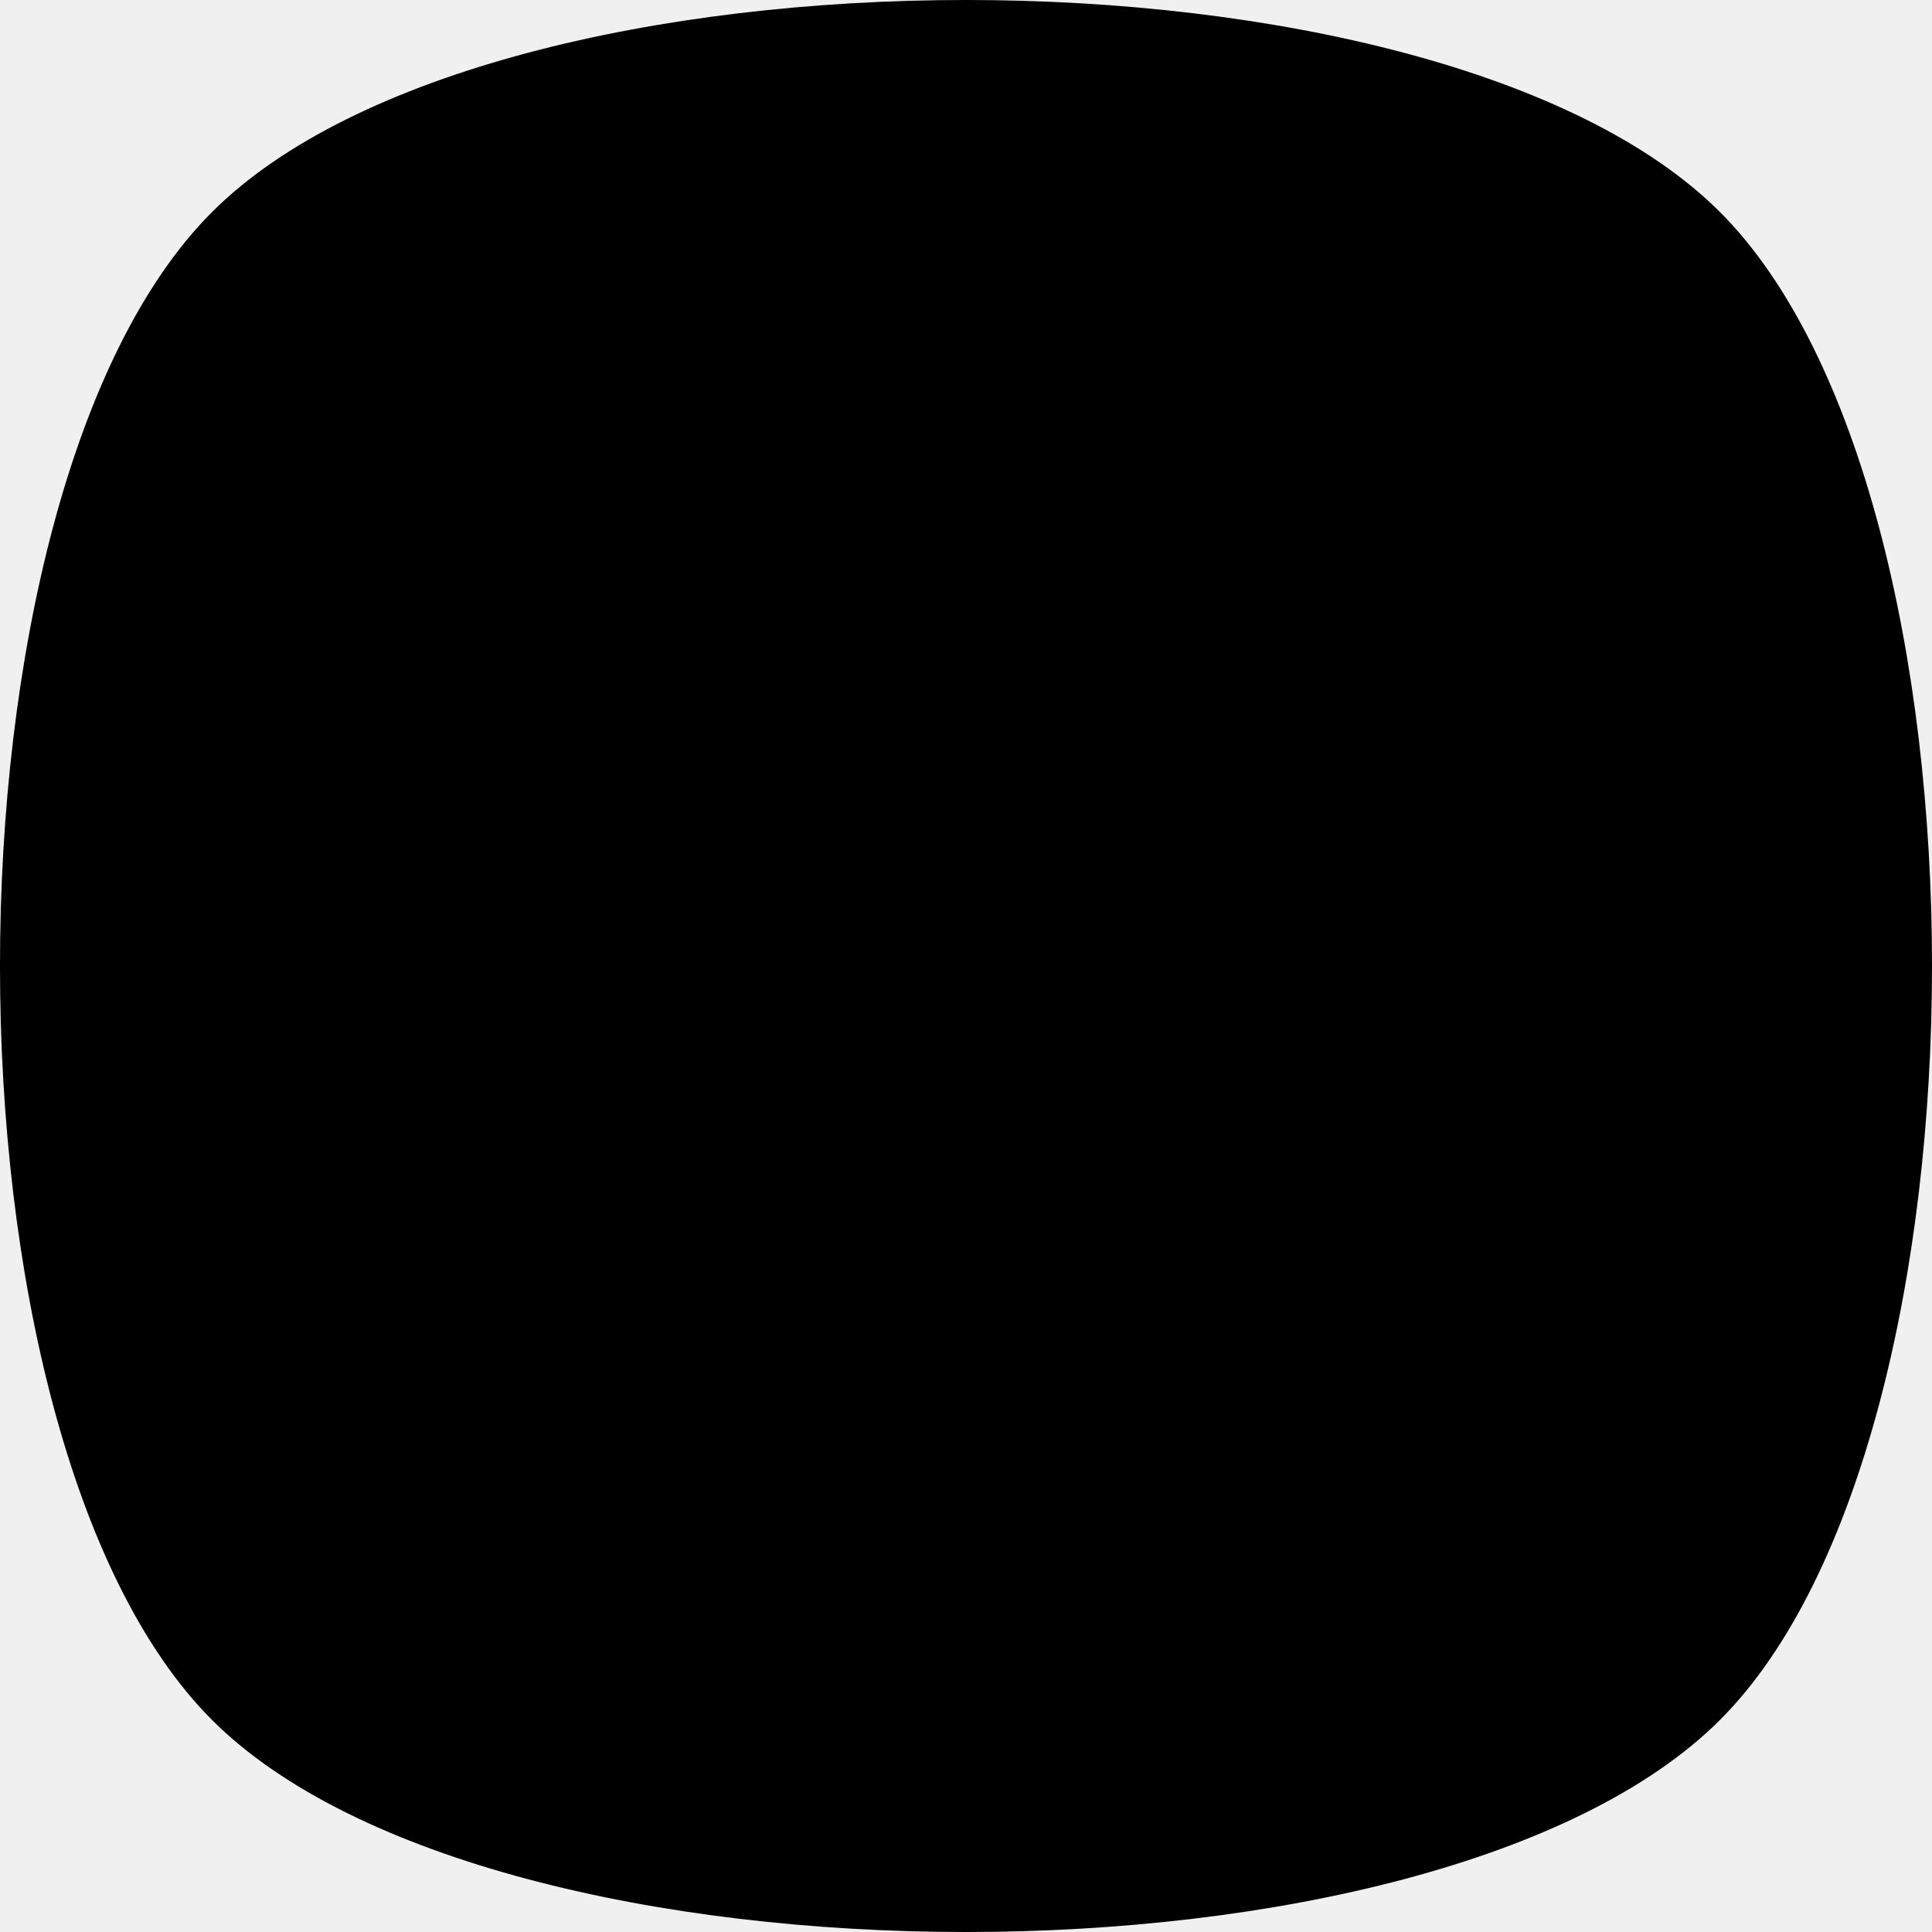
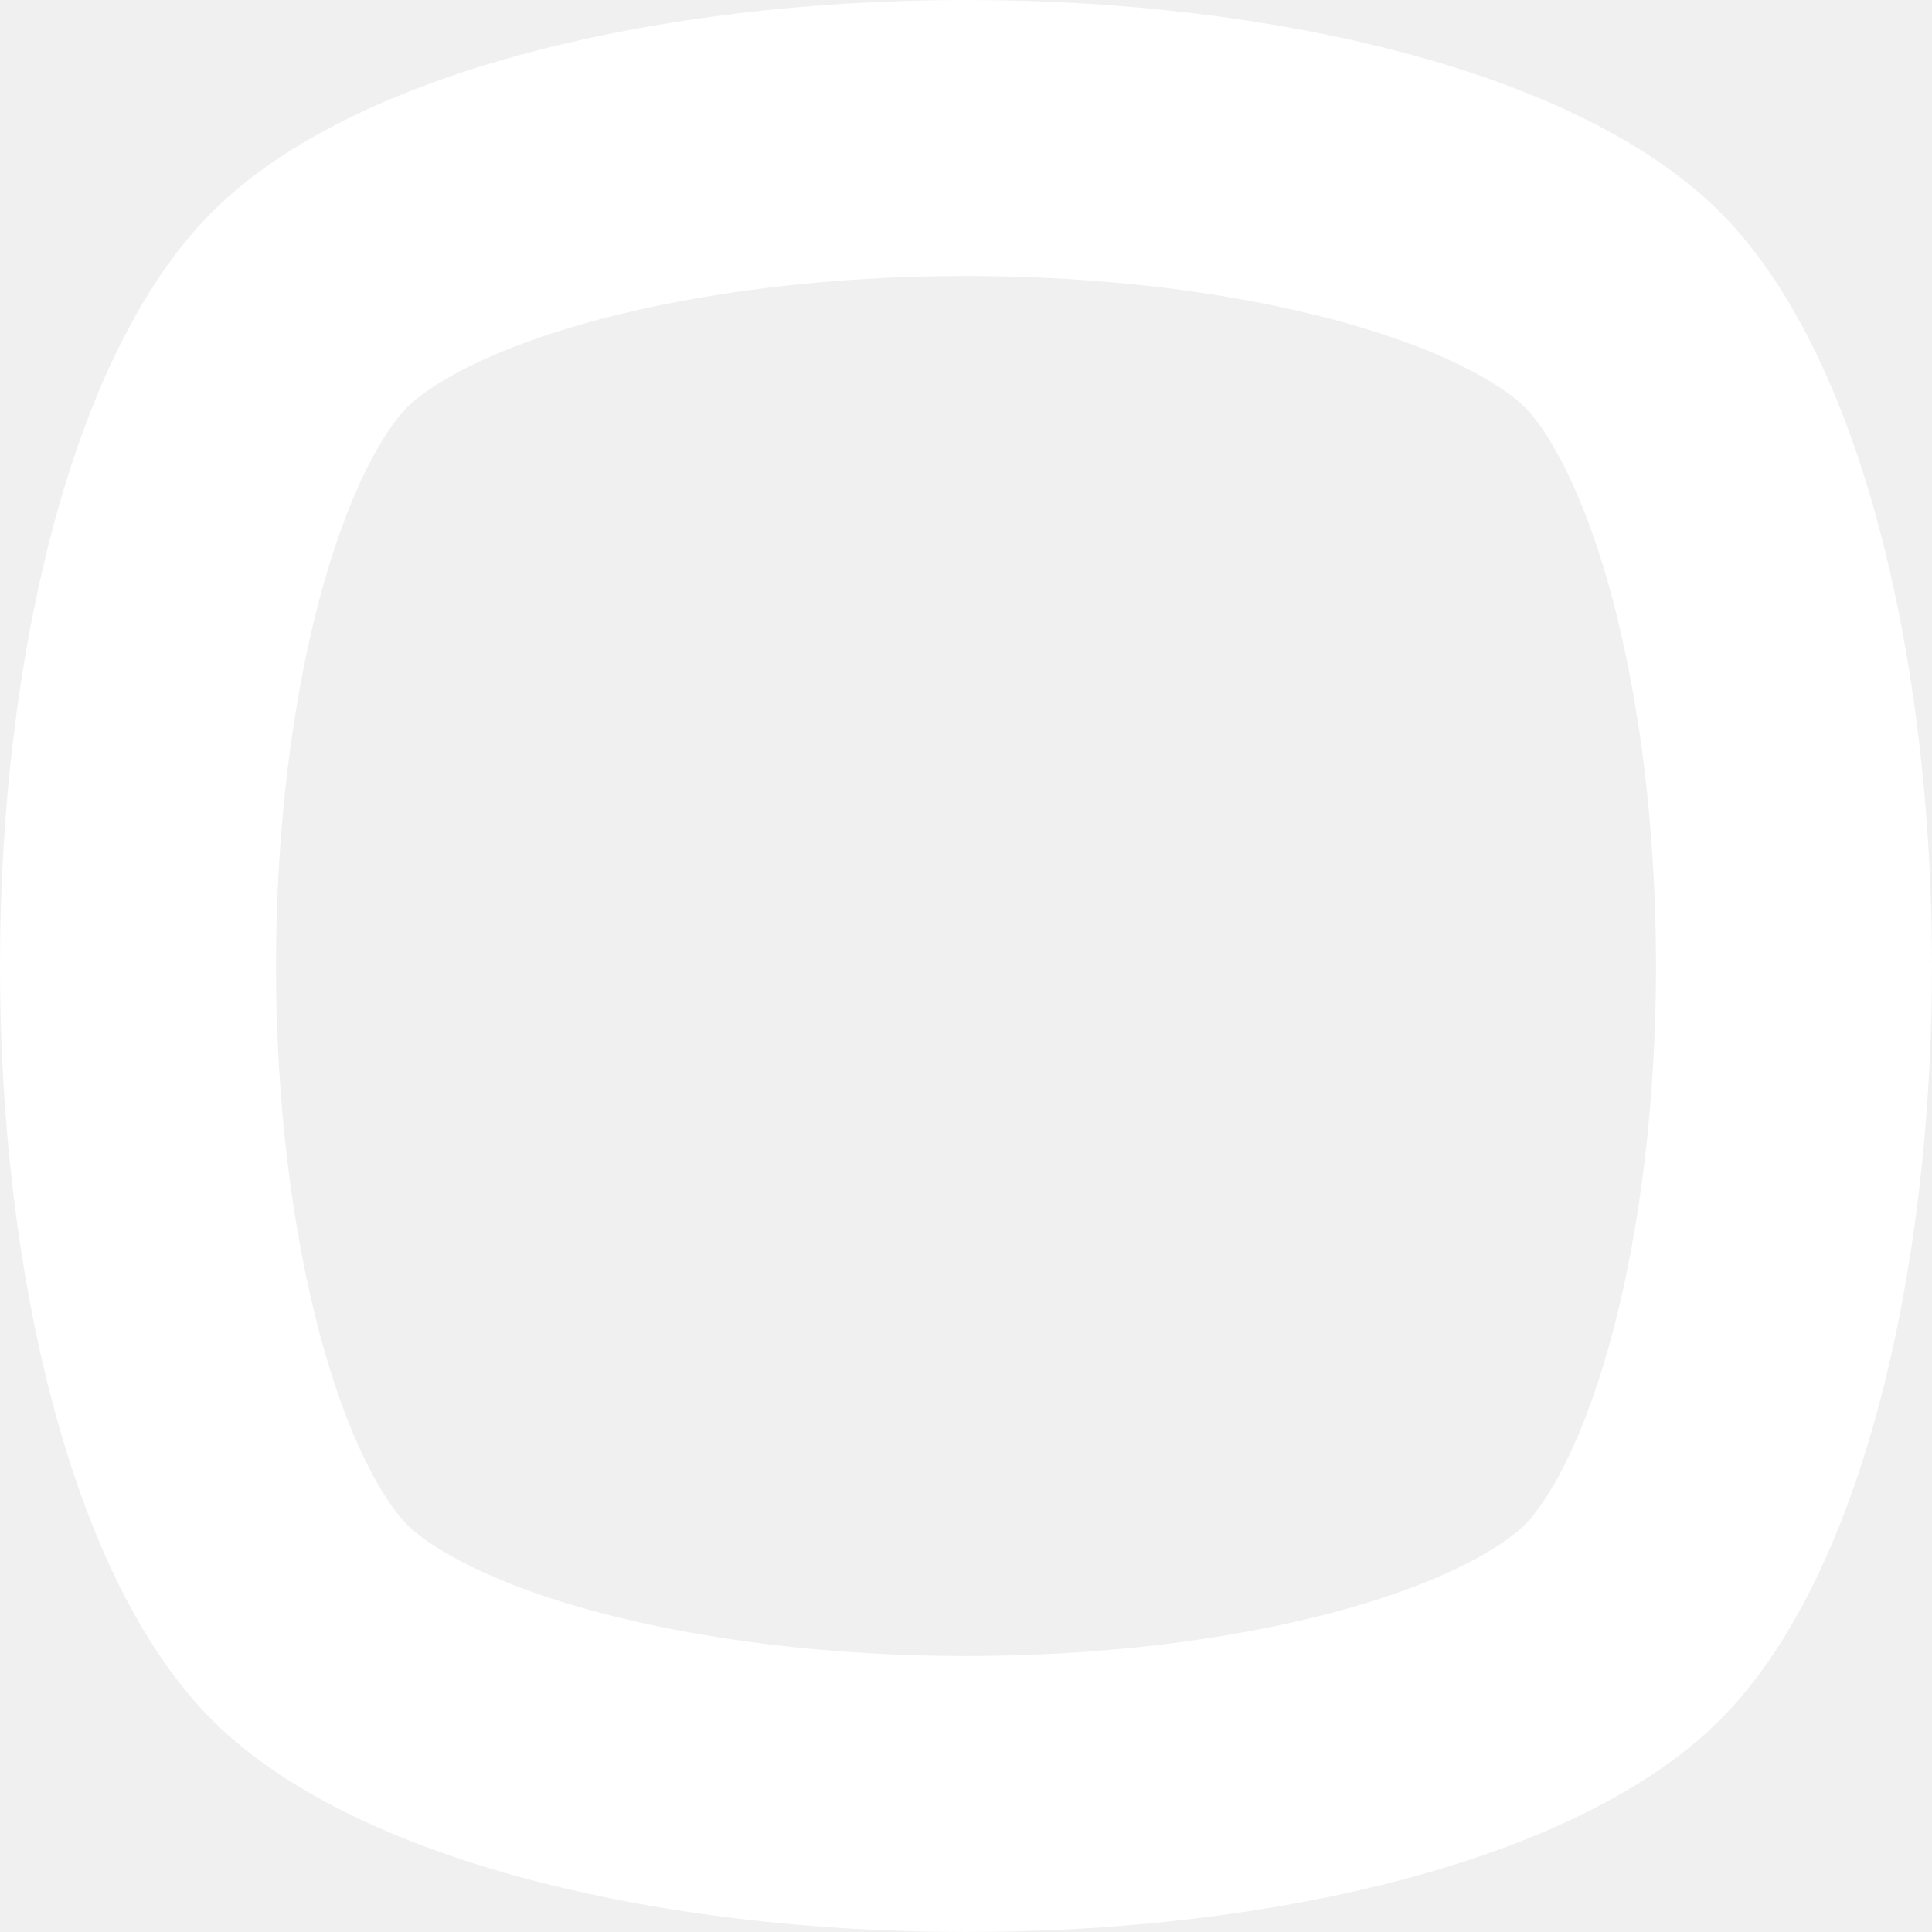
- <svg xmlns="http://www.w3.org/2000/svg" width="56" height="56" viewBox="0 0 56 56">
-   <path d="M6.146 6.146C14.341 -2.049 41.658 -2.049 49.854 6.146C58.049 14.341 58.049 41.658 49.854 49.854C41.658 58.049 14.341 58.049 6.146 49.854C-2.049 41.658 -2.049 14.341 6.146 6.146Z" />
+ <svg xmlns="http://www.w3.org/2000/svg" width="56" height="56" viewBox="0 0 56 56" fill="none">
+   <path d="M8.975 8.975C10.312 7.638 12.78 6.343 16.311 5.402C19.759 4.482 23.845 4 28 4C32.155 4 36.241 4.482 39.689 5.402C43.22 6.343 45.688 7.638 47.025 8.975C48.362 10.312 49.657 12.78 50.599 16.311C51.518 19.759 52 23.845 52 28C52 32.155 51.518 36.241 50.599 39.689C49.657 43.22 48.362 45.688 47.025 47.025C45.688 48.362 43.22 49.657 39.689 50.599C36.241 51.518 32.155 52 28 52C23.845 52 19.759 51.518 16.311 50.599C12.78 49.657 10.312 48.362 8.975 47.025C7.638 45.688 6.343 43.22 5.402 39.689C4.482 36.241 4 32.155 4 28C4 23.845 4.482 19.759 5.402 16.311C6.343 12.78 7.638 10.312 8.975 8.975Z" stroke="white" stroke-width="8" />
</svg>
